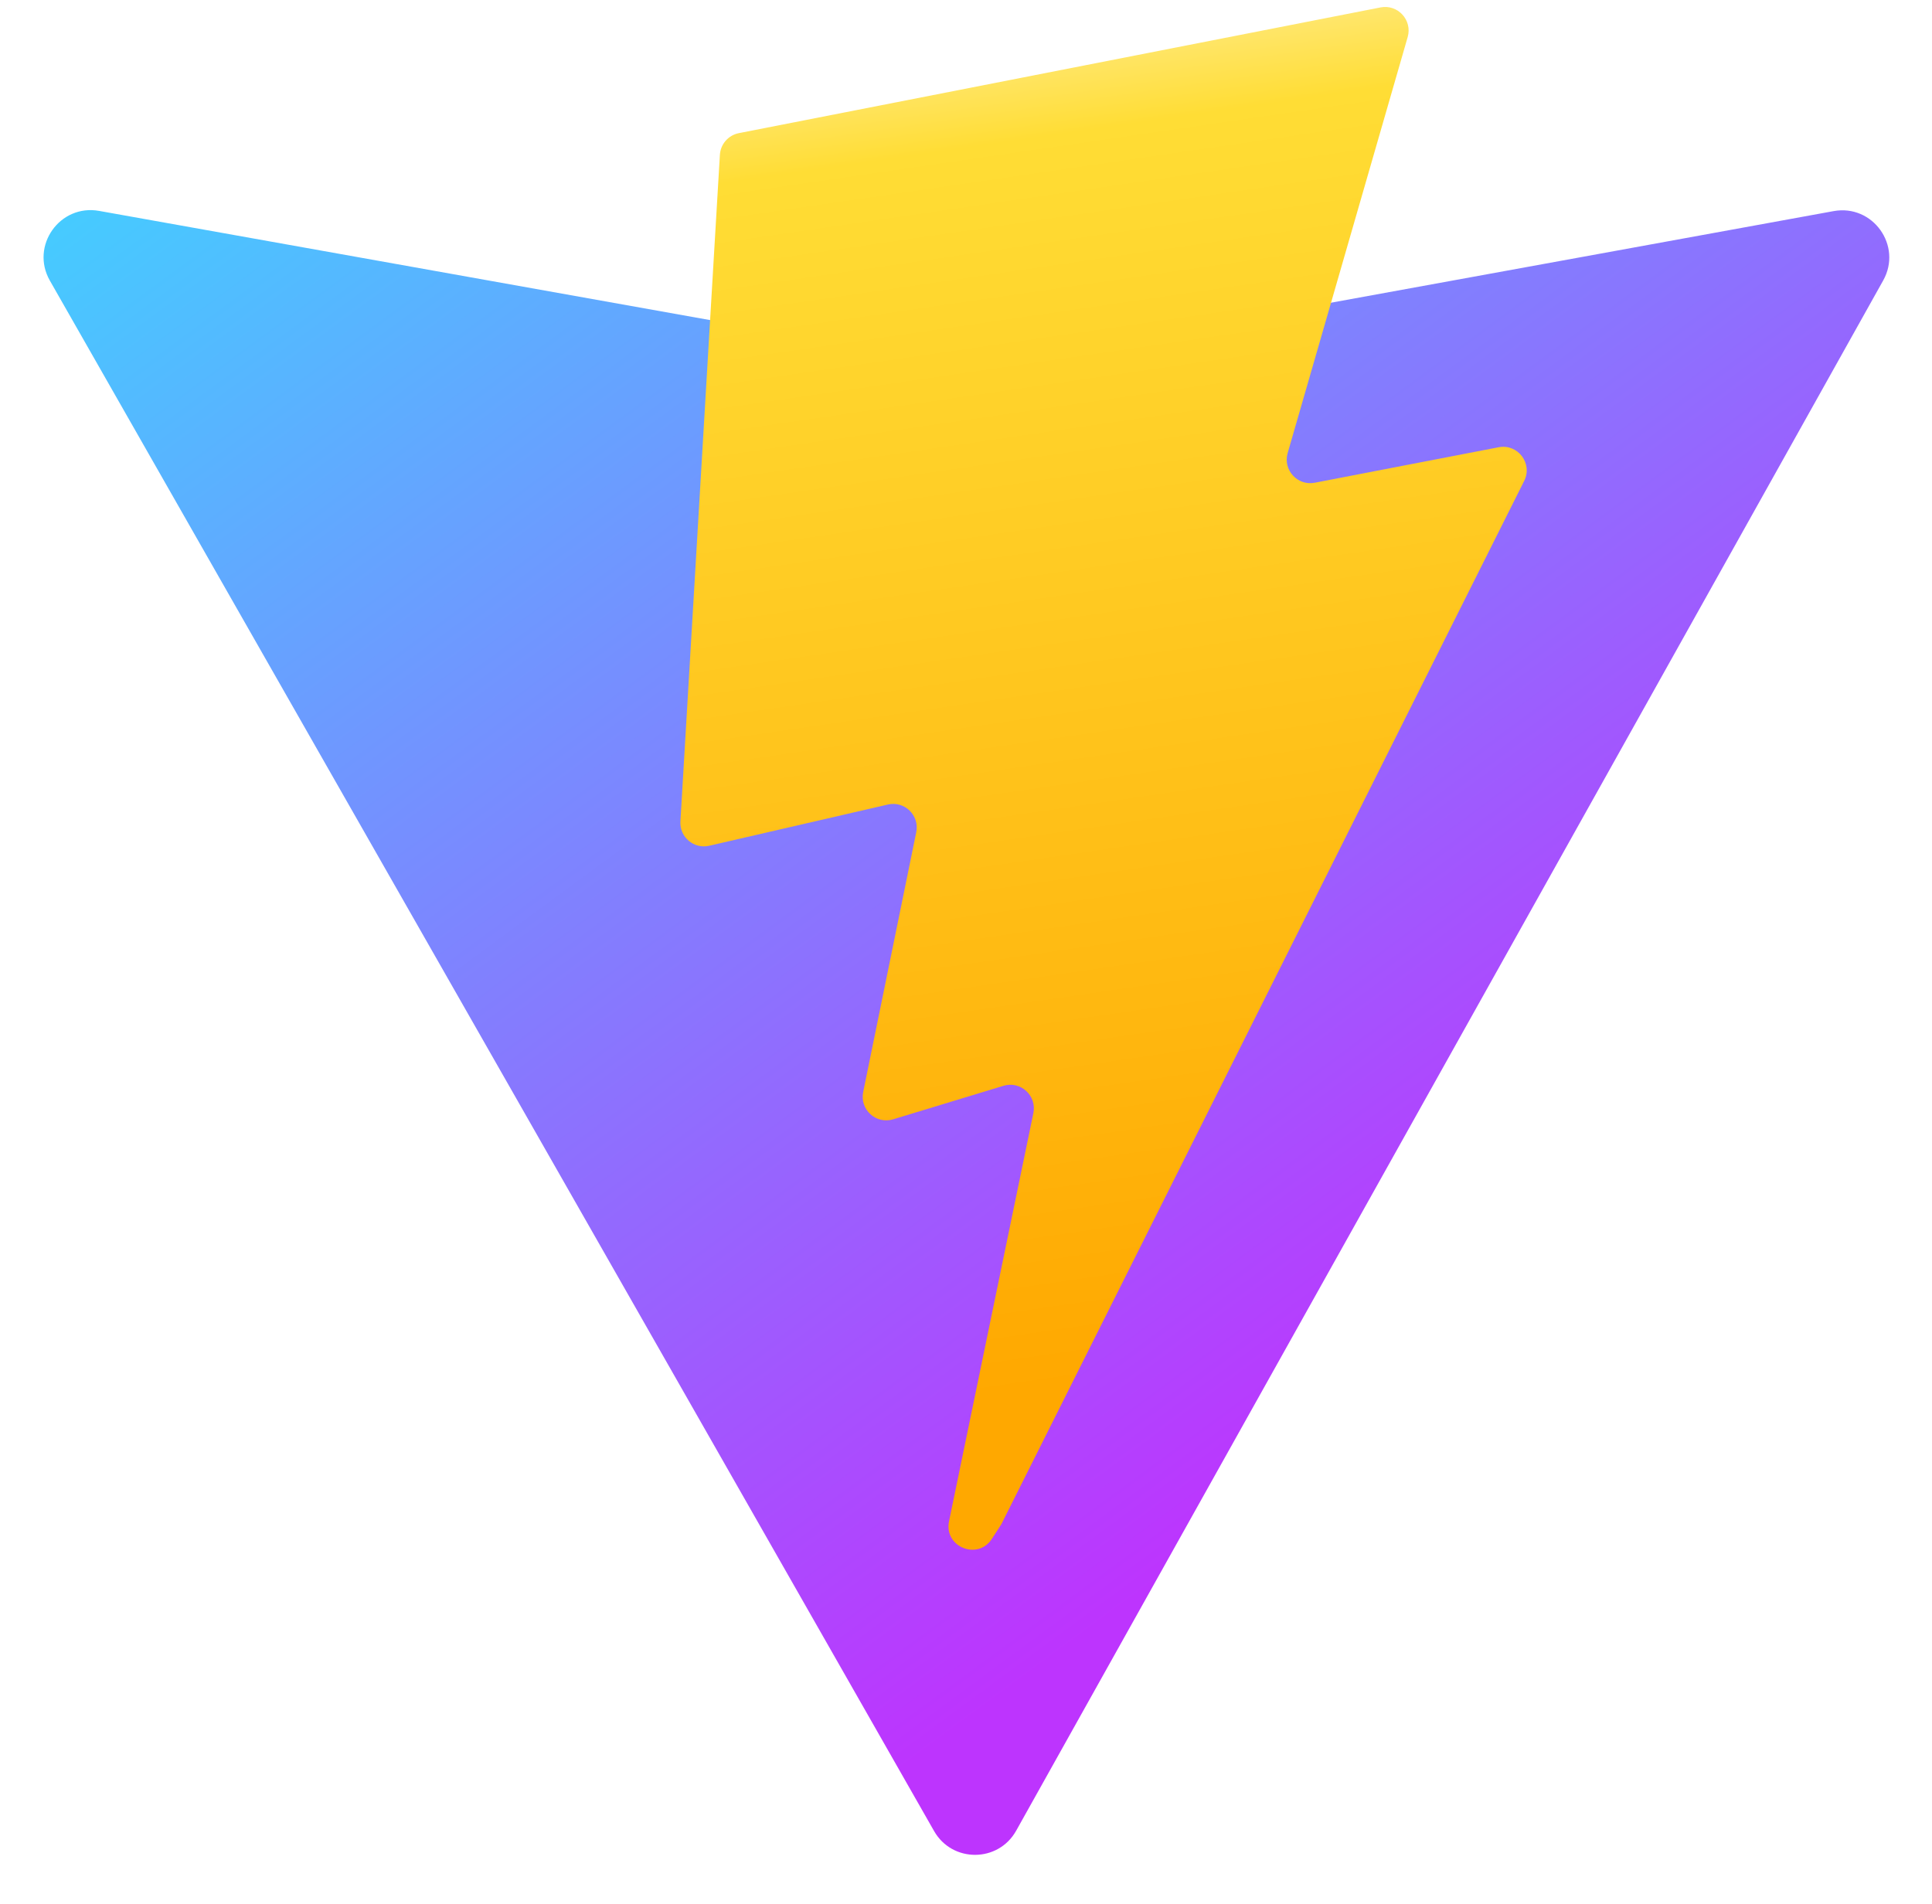
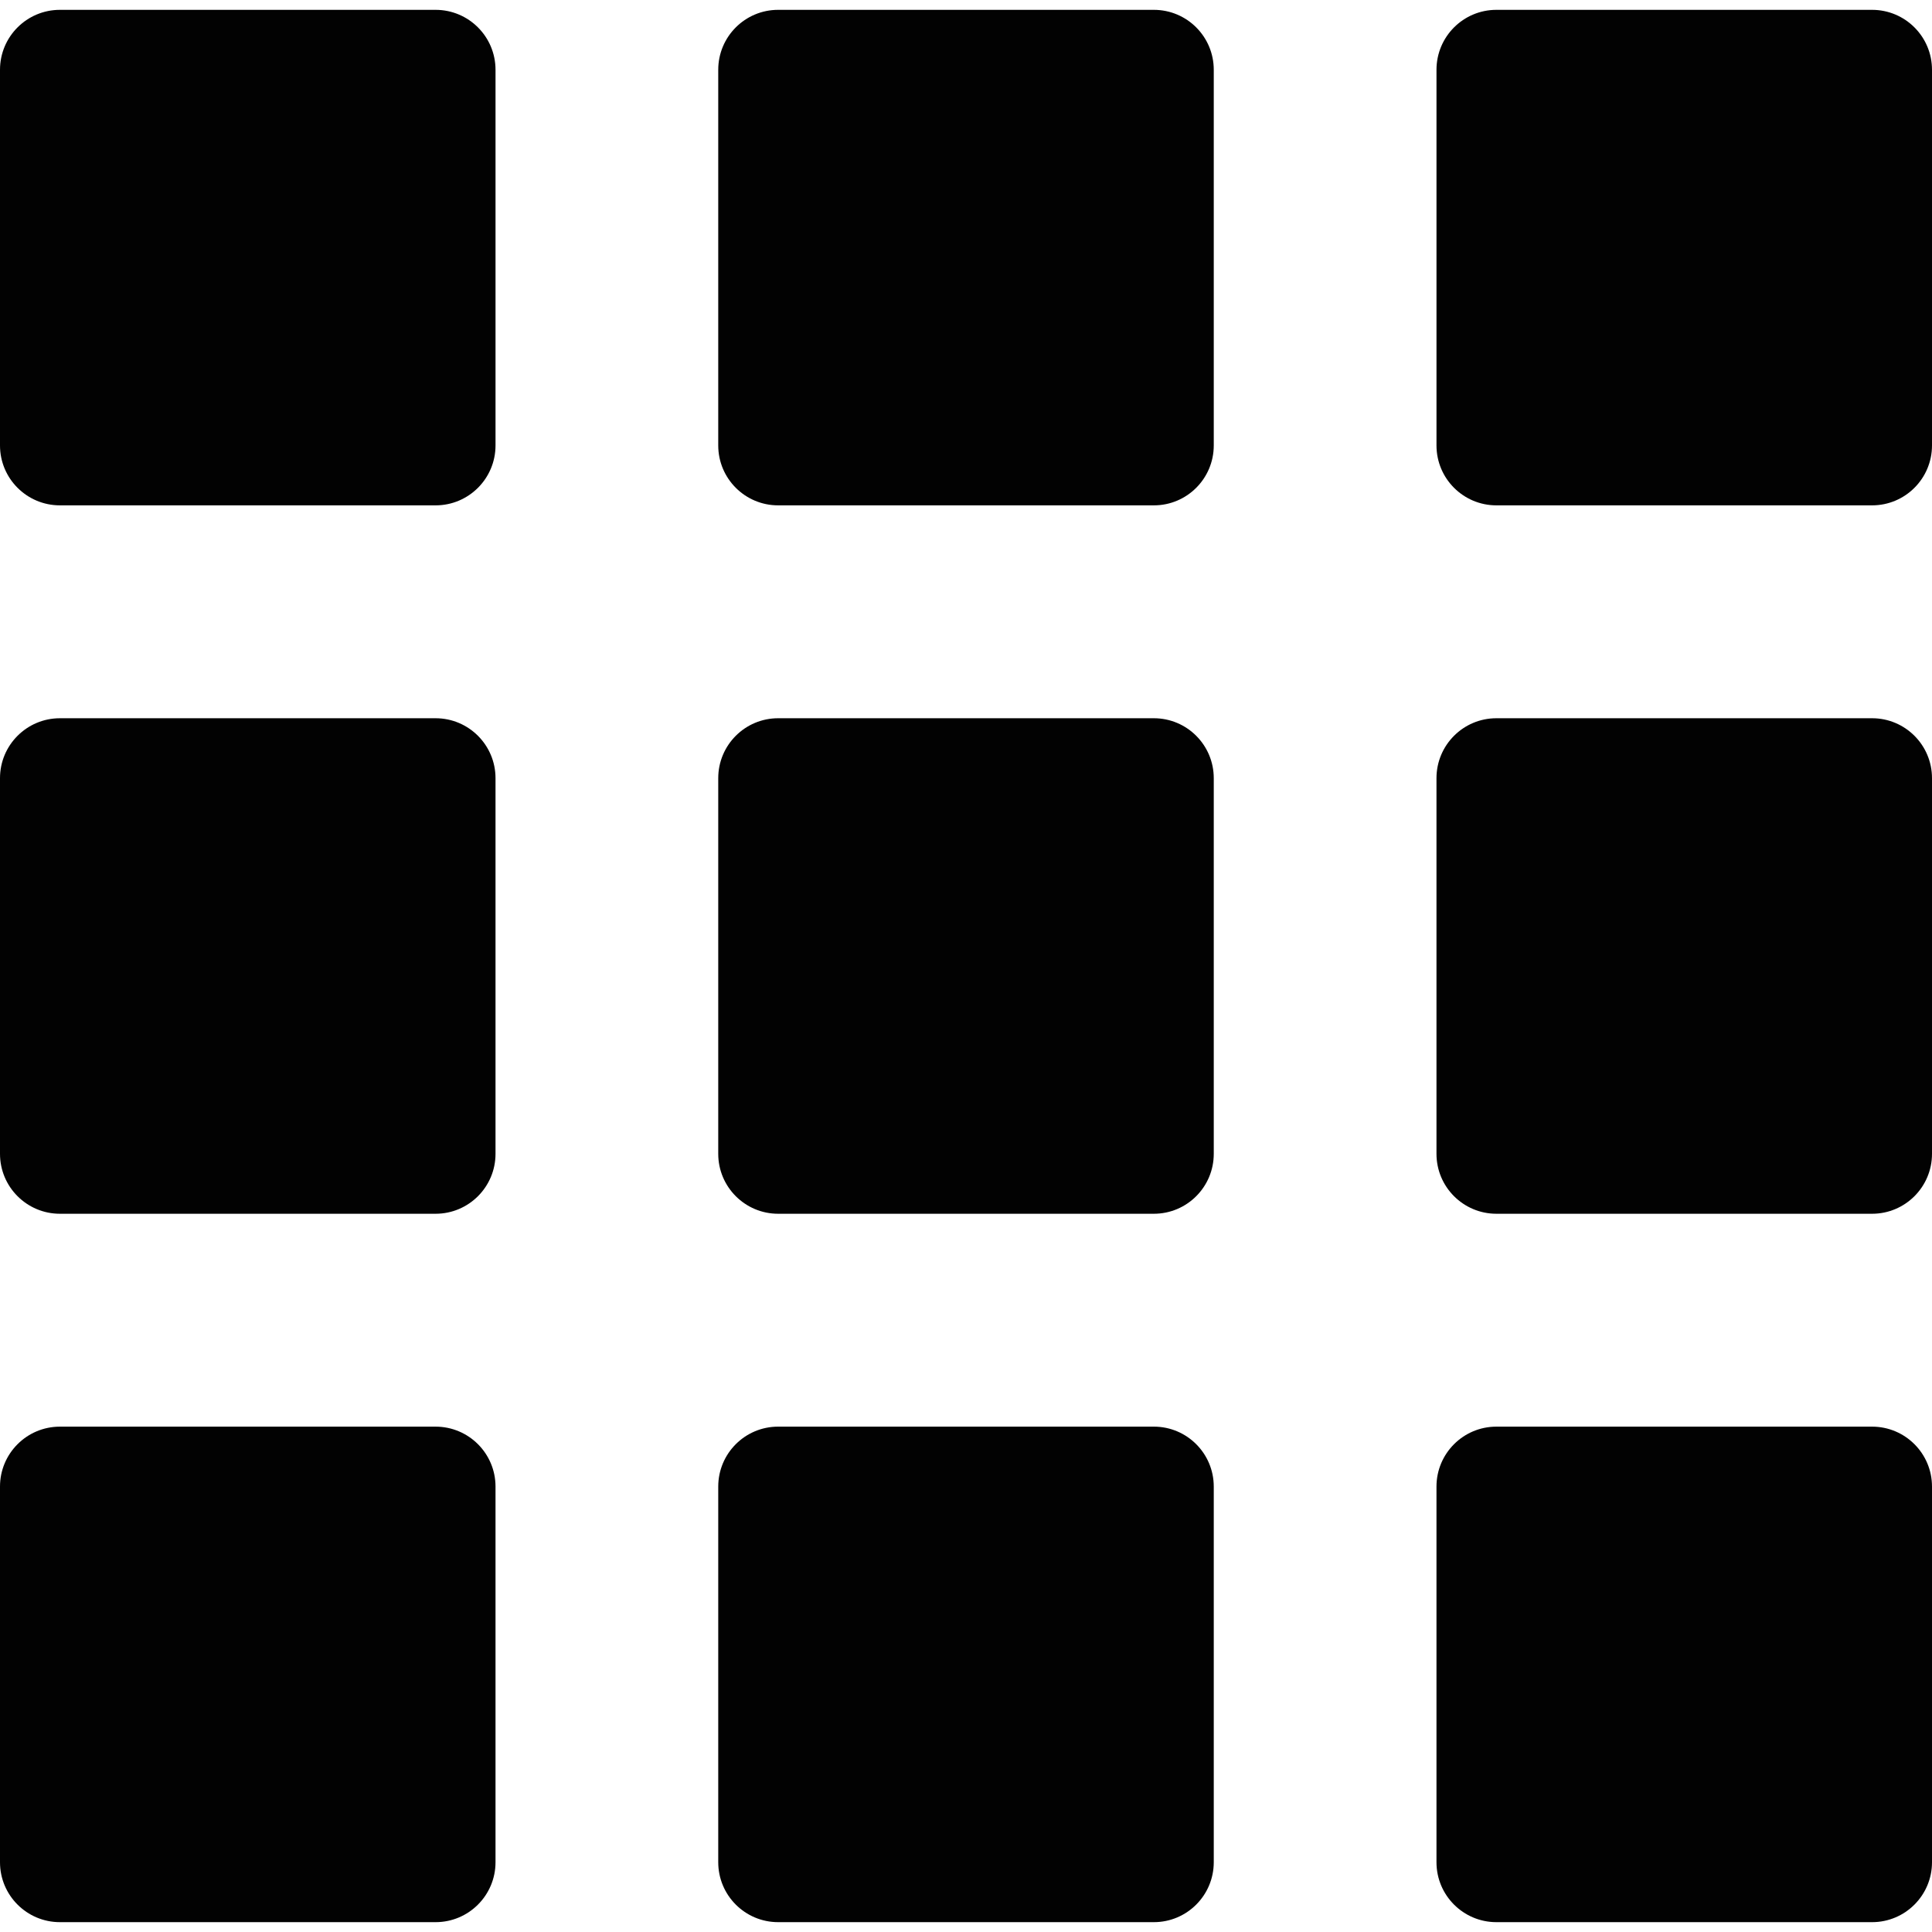
- <svg xmlns="http://www.w3.org/2000/svg" width="410" height="404" viewBox="0 0 410 404" fill="none">
-   <path d="M399.641 59.525L215.643 388.545C211.844 395.338 202.084 395.378 198.228 388.618L10.582 59.556C6.381 52.19 12.68 43.267 21.028 44.759L205.223 77.682C206.398 77.892 207.601 77.89 208.776 77.676L389.119 44.806C397.439 43.289 403.768 52.143 399.641 59.525Z" fill="url(#paint0_linear)" />
-   <path d="M292.965 1.574L156.801 28.255C154.563 28.694 152.906 30.59 152.771 32.866L144.395 174.33C144.198 177.662 147.258 180.248 150.51 179.498L188.42 170.749C191.967 169.931 195.172 173.055 194.443 176.622L183.18 231.775C182.422 235.487 185.907 238.661 189.532 237.56L212.947 230.446C216.577 229.344 220.065 232.527 219.297 236.242L201.398 322.875C200.278 328.294 207.486 331.249 210.492 326.603L212.5 323.5L323.454 102.072C325.312 98.365 322.108 94.137 318.036 94.923L279.014 102.454C275.347 103.161 272.227 99.746 273.262 96.158L298.731 7.867C299.767 4.273 296.636 0.855 292.965 1.574Z" fill="url(#paint1_linear)" />
-   <defs>
-     <linearGradient id="paint0_linear" x1="6" y1="33" x2="235" y2="344" gradientUnits="userSpaceOnUse">
-       <stop stop-color="#41D1FF" />
-       <stop offset="1" stop-color="#BD34FE" />
-     </linearGradient>
-     <linearGradient id="paint1_linear" x1="194.651" y1="8.818" x2="236.076" y2="292.989" gradientUnits="userSpaceOnUse">
-       <stop stop-color="#FFEA83" />
-       <stop offset="0.083" stop-color="#FFDD35" />
-       <stop offset="1" stop-color="#FFA800" />
-     </linearGradient>
-   </defs>
+ <svg xmlns="http://www.w3.org/2000/svg" version="1.1" id="Capa_1" x="0px" y="0px" viewBox="0 0 452.54 452.54" style="enable-background:new 0 0 452.54 452.54;" xml:space="preserve">
+   <g>
+     <g>
+       <g>
+         <path style="fill:#020202;" d="M116.066,270.268c0,7.751-6.284,14.035-14.035,14.035H14.035C6.284,284.303,0,278.019,0,270.268     v-87.996c0-7.751,6.284-14.035,14.035-14.035h87.996c7.752,0,14.035,6.284,14.035,14.035V270.268z" />
+       </g>
+       <g>
+         <path style="fill:#020202;" d="M452.54,270.268c0,7.751-6.284,14.035-14.035,14.035h-87.997c-7.751,0-14.035-6.284-14.035-14.035     v-87.997c0-7.751,6.284-14.035,14.035-14.035h87.997c7.751,0,14.035,6.284,14.035,14.035V270.268z" />
+       </g>
+     </g>
+     <g>
+       <path style="fill:#020202;" d="M270.272,2.305h-88.004c-7.749,0-14.032,6.283-14.032,14.04v87.989    c0,7.755,6.283,14.038,14.032,14.038h88.004c7.749,0,14.032-6.283,14.032-14.038V16.345    C284.304,8.588,278.021,2.305,270.272,2.305z" />
+       <path style="fill:#020202;" d="M102.028,2.305H14.04C6.283,2.305,0,8.588,0,16.345v87.989c0,7.755,6.283,14.038,14.04,14.038    h87.989c7.755,0,14.038-6.283,14.038-14.038V16.345C116.066,8.588,109.783,2.305,102.028,2.305z" />
+       <path style="fill:#020202;" d="M438.5,2.305h-87.988c-7.755,0-14.038,6.283-14.038,14.04v87.989    c0,7.755,6.283,14.038,14.038,14.038H438.5c7.757,0,14.04-6.283,14.04-14.038V16.345C452.54,8.588,446.257,2.305,438.5,2.305z" />
+       <path style="fill:#020202;" d="M270.272,168.236h-88.004c-7.749,0-14.032,6.283-14.032,14.04v87.989    c0,7.755,6.283,14.038,14.032,14.038h88.004c7.749,0,14.032-6.283,14.032-14.038v-87.989    C284.304,174.519,278.021,168.236,270.272,168.236z" />
+       <path style="fill:#020202;" d="M270.272,334.167h-88.004c-7.749,0-14.032,6.283-14.032,14.04v87.989    c0,7.755,6.283,14.038,14.032,14.038h88.004c7.749,0,14.032-6.283,14.032-14.038v-87.989    C284.304,340.45,278.021,334.167,270.272,334.167z" />
+     </g>
+     <g>
+       <g>
+         <path style="fill:#020202;" d="M116.066,436.2c0,7.751-6.284,14.035-14.035,14.035H14.035C6.284,450.235,0,443.951,0,436.2     v-87.996c0-7.751,6.284-14.035,14.035-14.035h87.996c7.752,0,14.035,6.284,14.035,14.035V436.2z" />
+       </g>
+       <g>
+         <path style="fill:#020202;" d="M452.54,436.2c0,7.751-6.284,14.035-14.035,14.035h-87.997c-7.751,0-14.035-6.284-14.035-14.035     v-87.997c0-7.751,6.284-14.035,14.035-14.035h87.997c7.751,0,14.035,6.284,14.035,14.035V436.2z" />
+       </g>
+     </g>
+   </g>
+   <g>
+ </g>
+   <g>
+ </g>
+   <g>
+ </g>
+   <g>
+ </g>
+   <g>
+ </g>
+   <g>
+ </g>
+   <g>
+ </g>
+   <g>
+ </g>
+   <g>
+ </g>
+   <g>
+ </g>
+   <g>
+ </g>
+   <g>
+ </g>
+   <g>
+ </g>
+   <g>
+ </g>
+   <g>
+ </g>
</svg>
